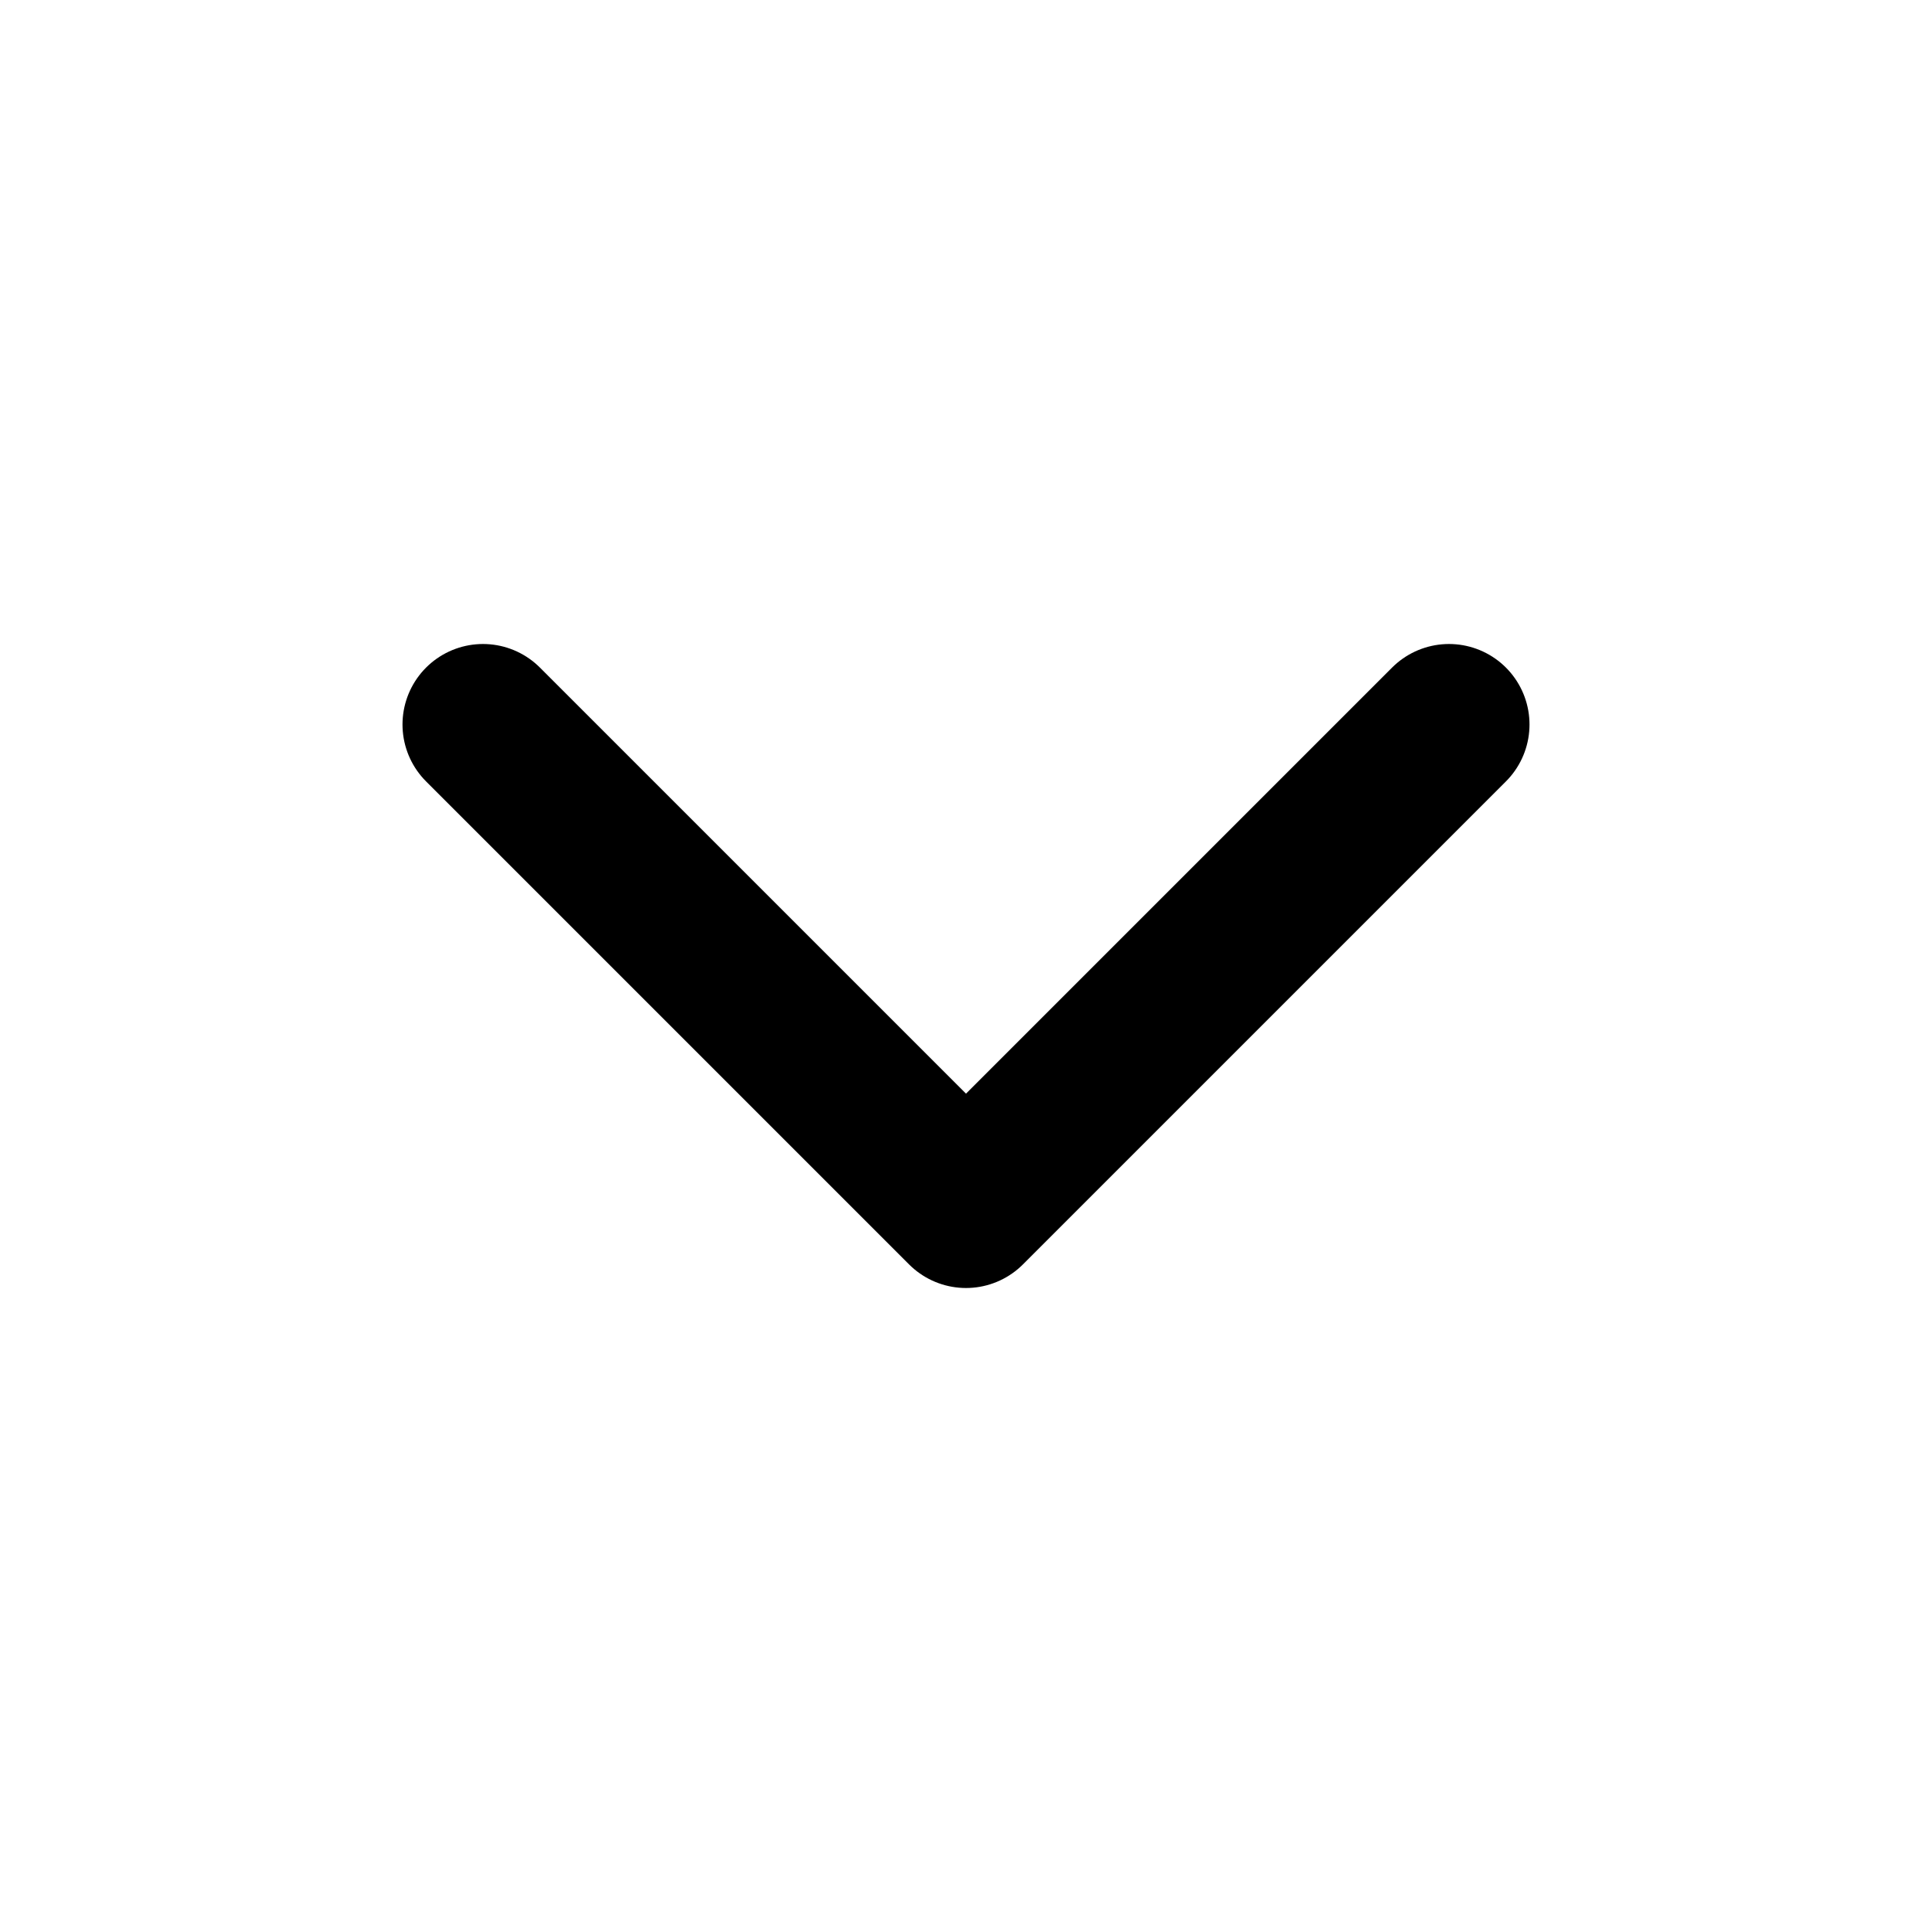
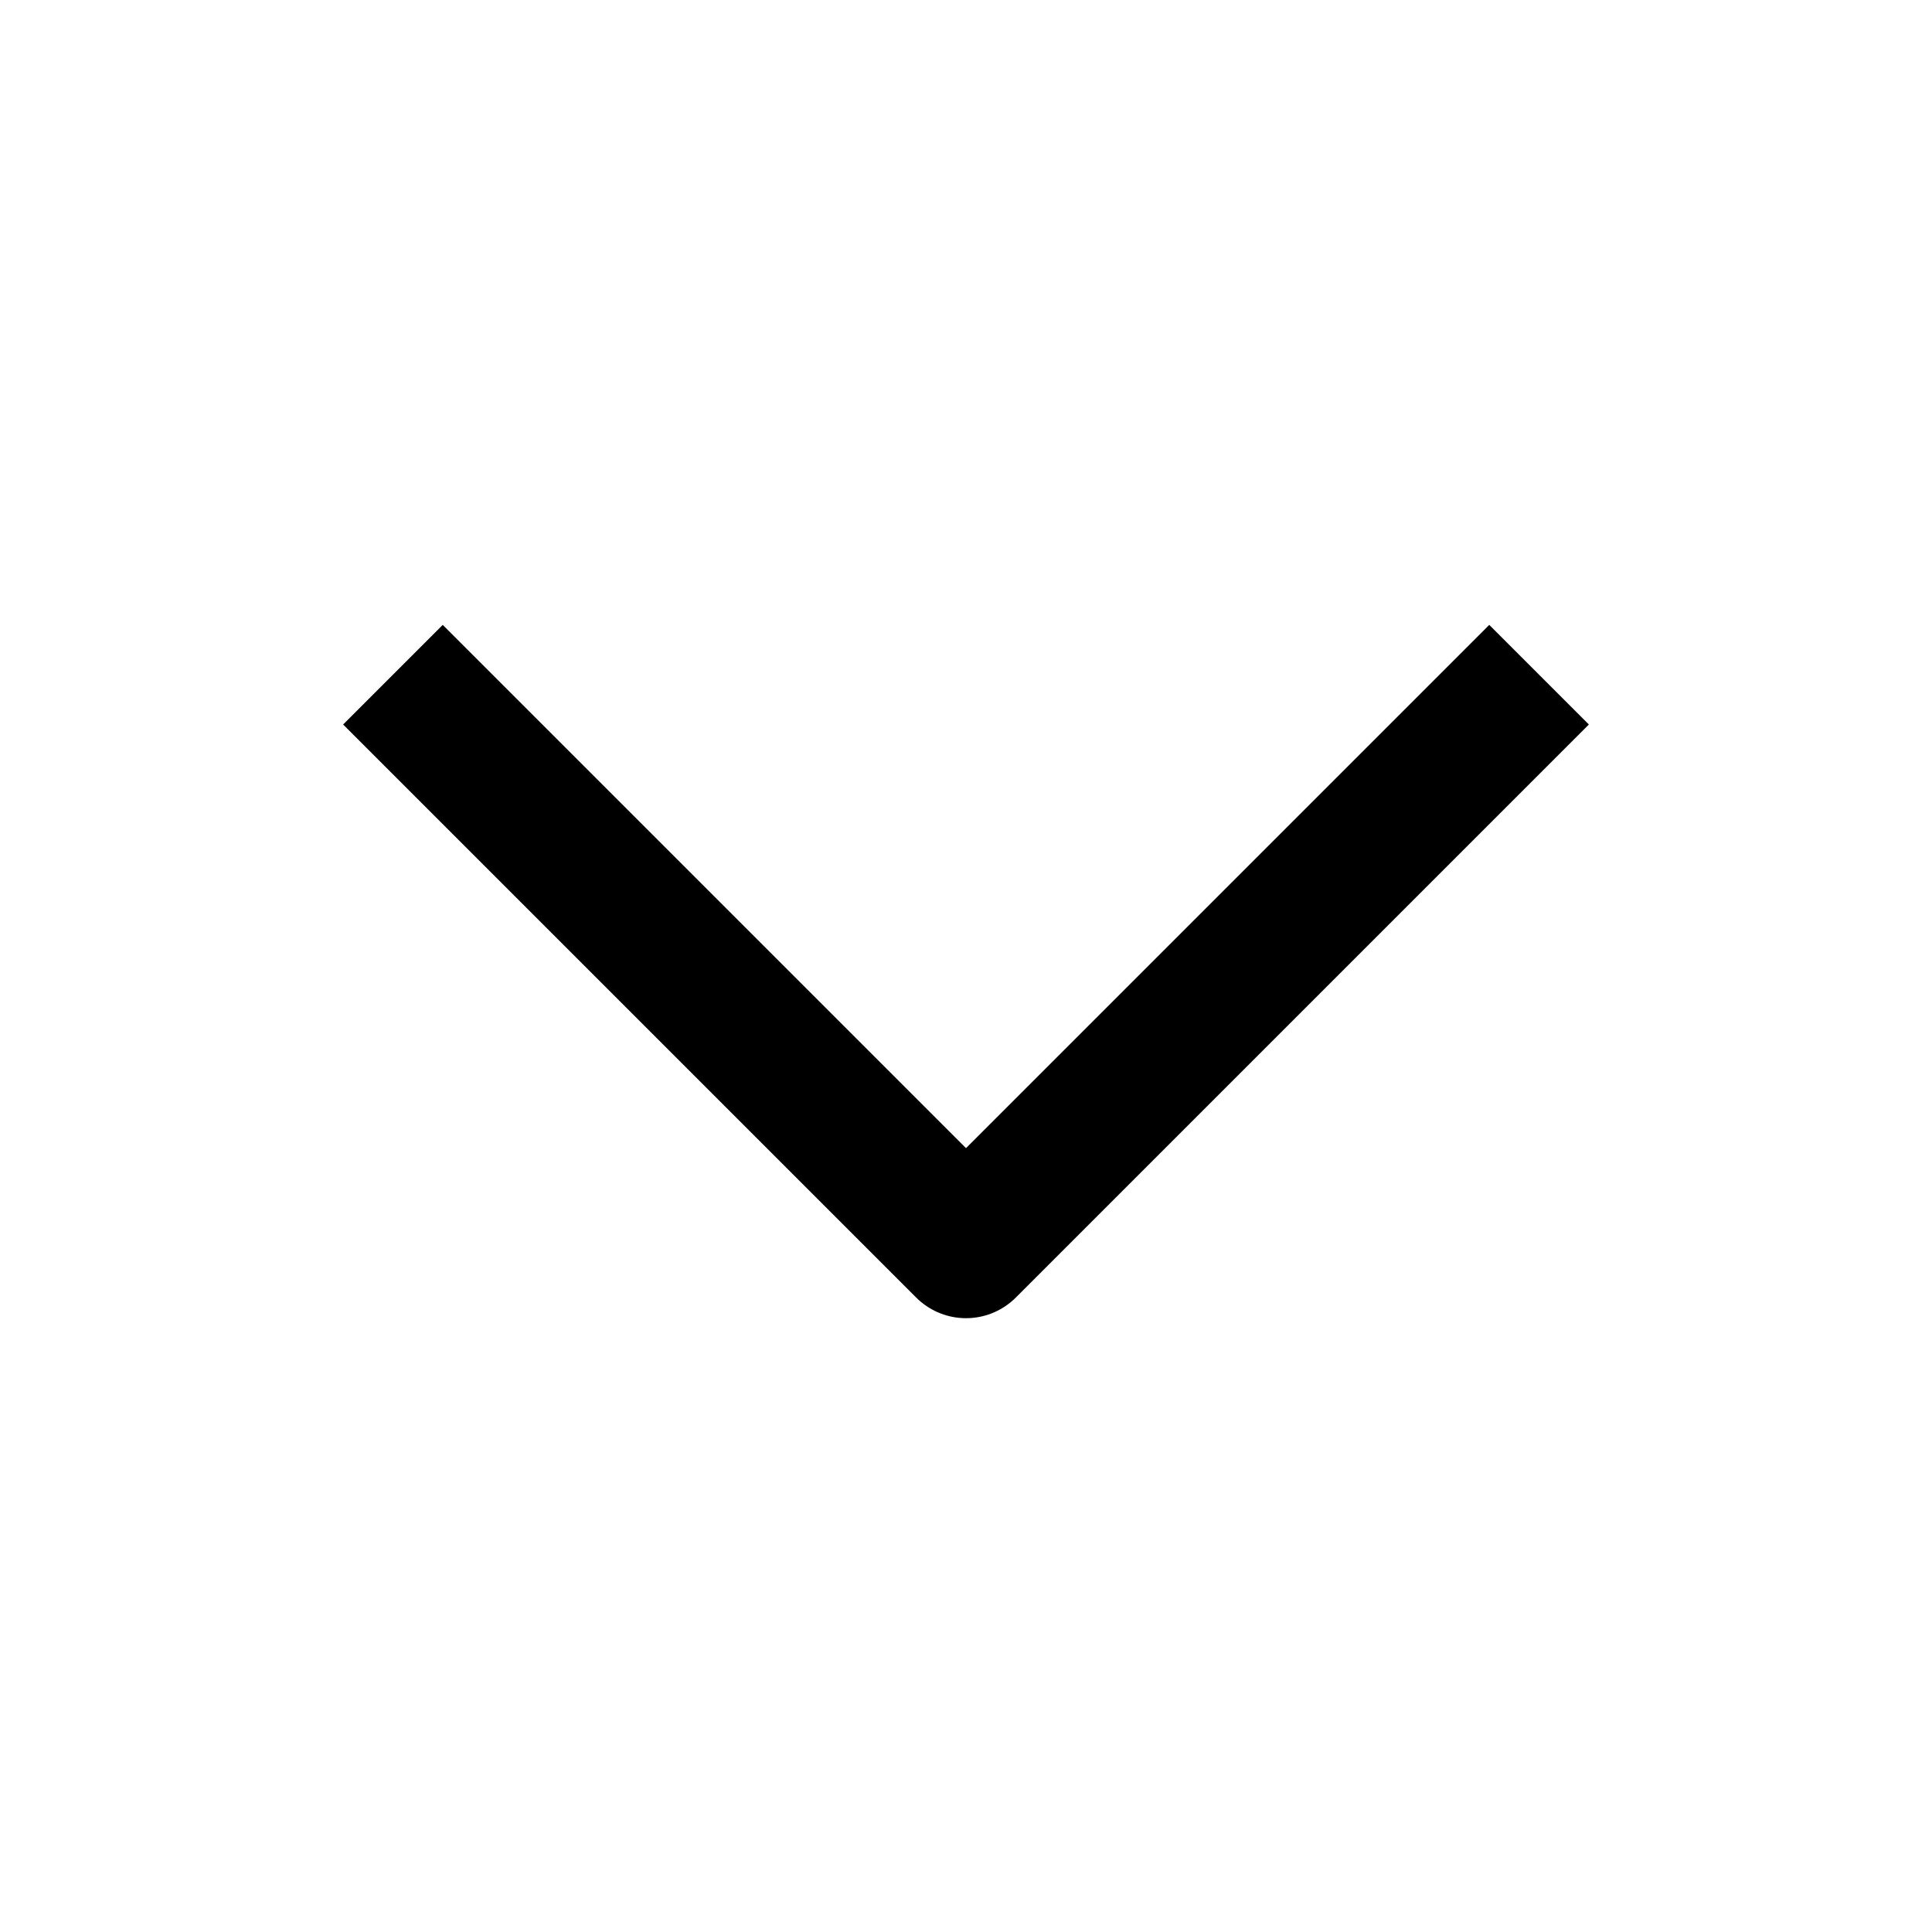
- <svg xmlns="http://www.w3.org/2000/svg" width="24" height="24" viewBox="0 0 24 24" fill="none" stroke="currentColor" stroke-width="2" stroke-linecap="round" stroke-linejoin="round">
-   <path d="m6 9 6 6 6-6" />
+ <svg xmlns="http://www.w3.org/2000/svg" width="24" height="24" viewBox="0 0 24 24" fill="none" stroke="currentColor" stroke-width="1.75" stroke-linecap="square" stroke-linejoin="round">
+   <path d="M5.5 9L12 15.5L18.5 9" />
</svg>
